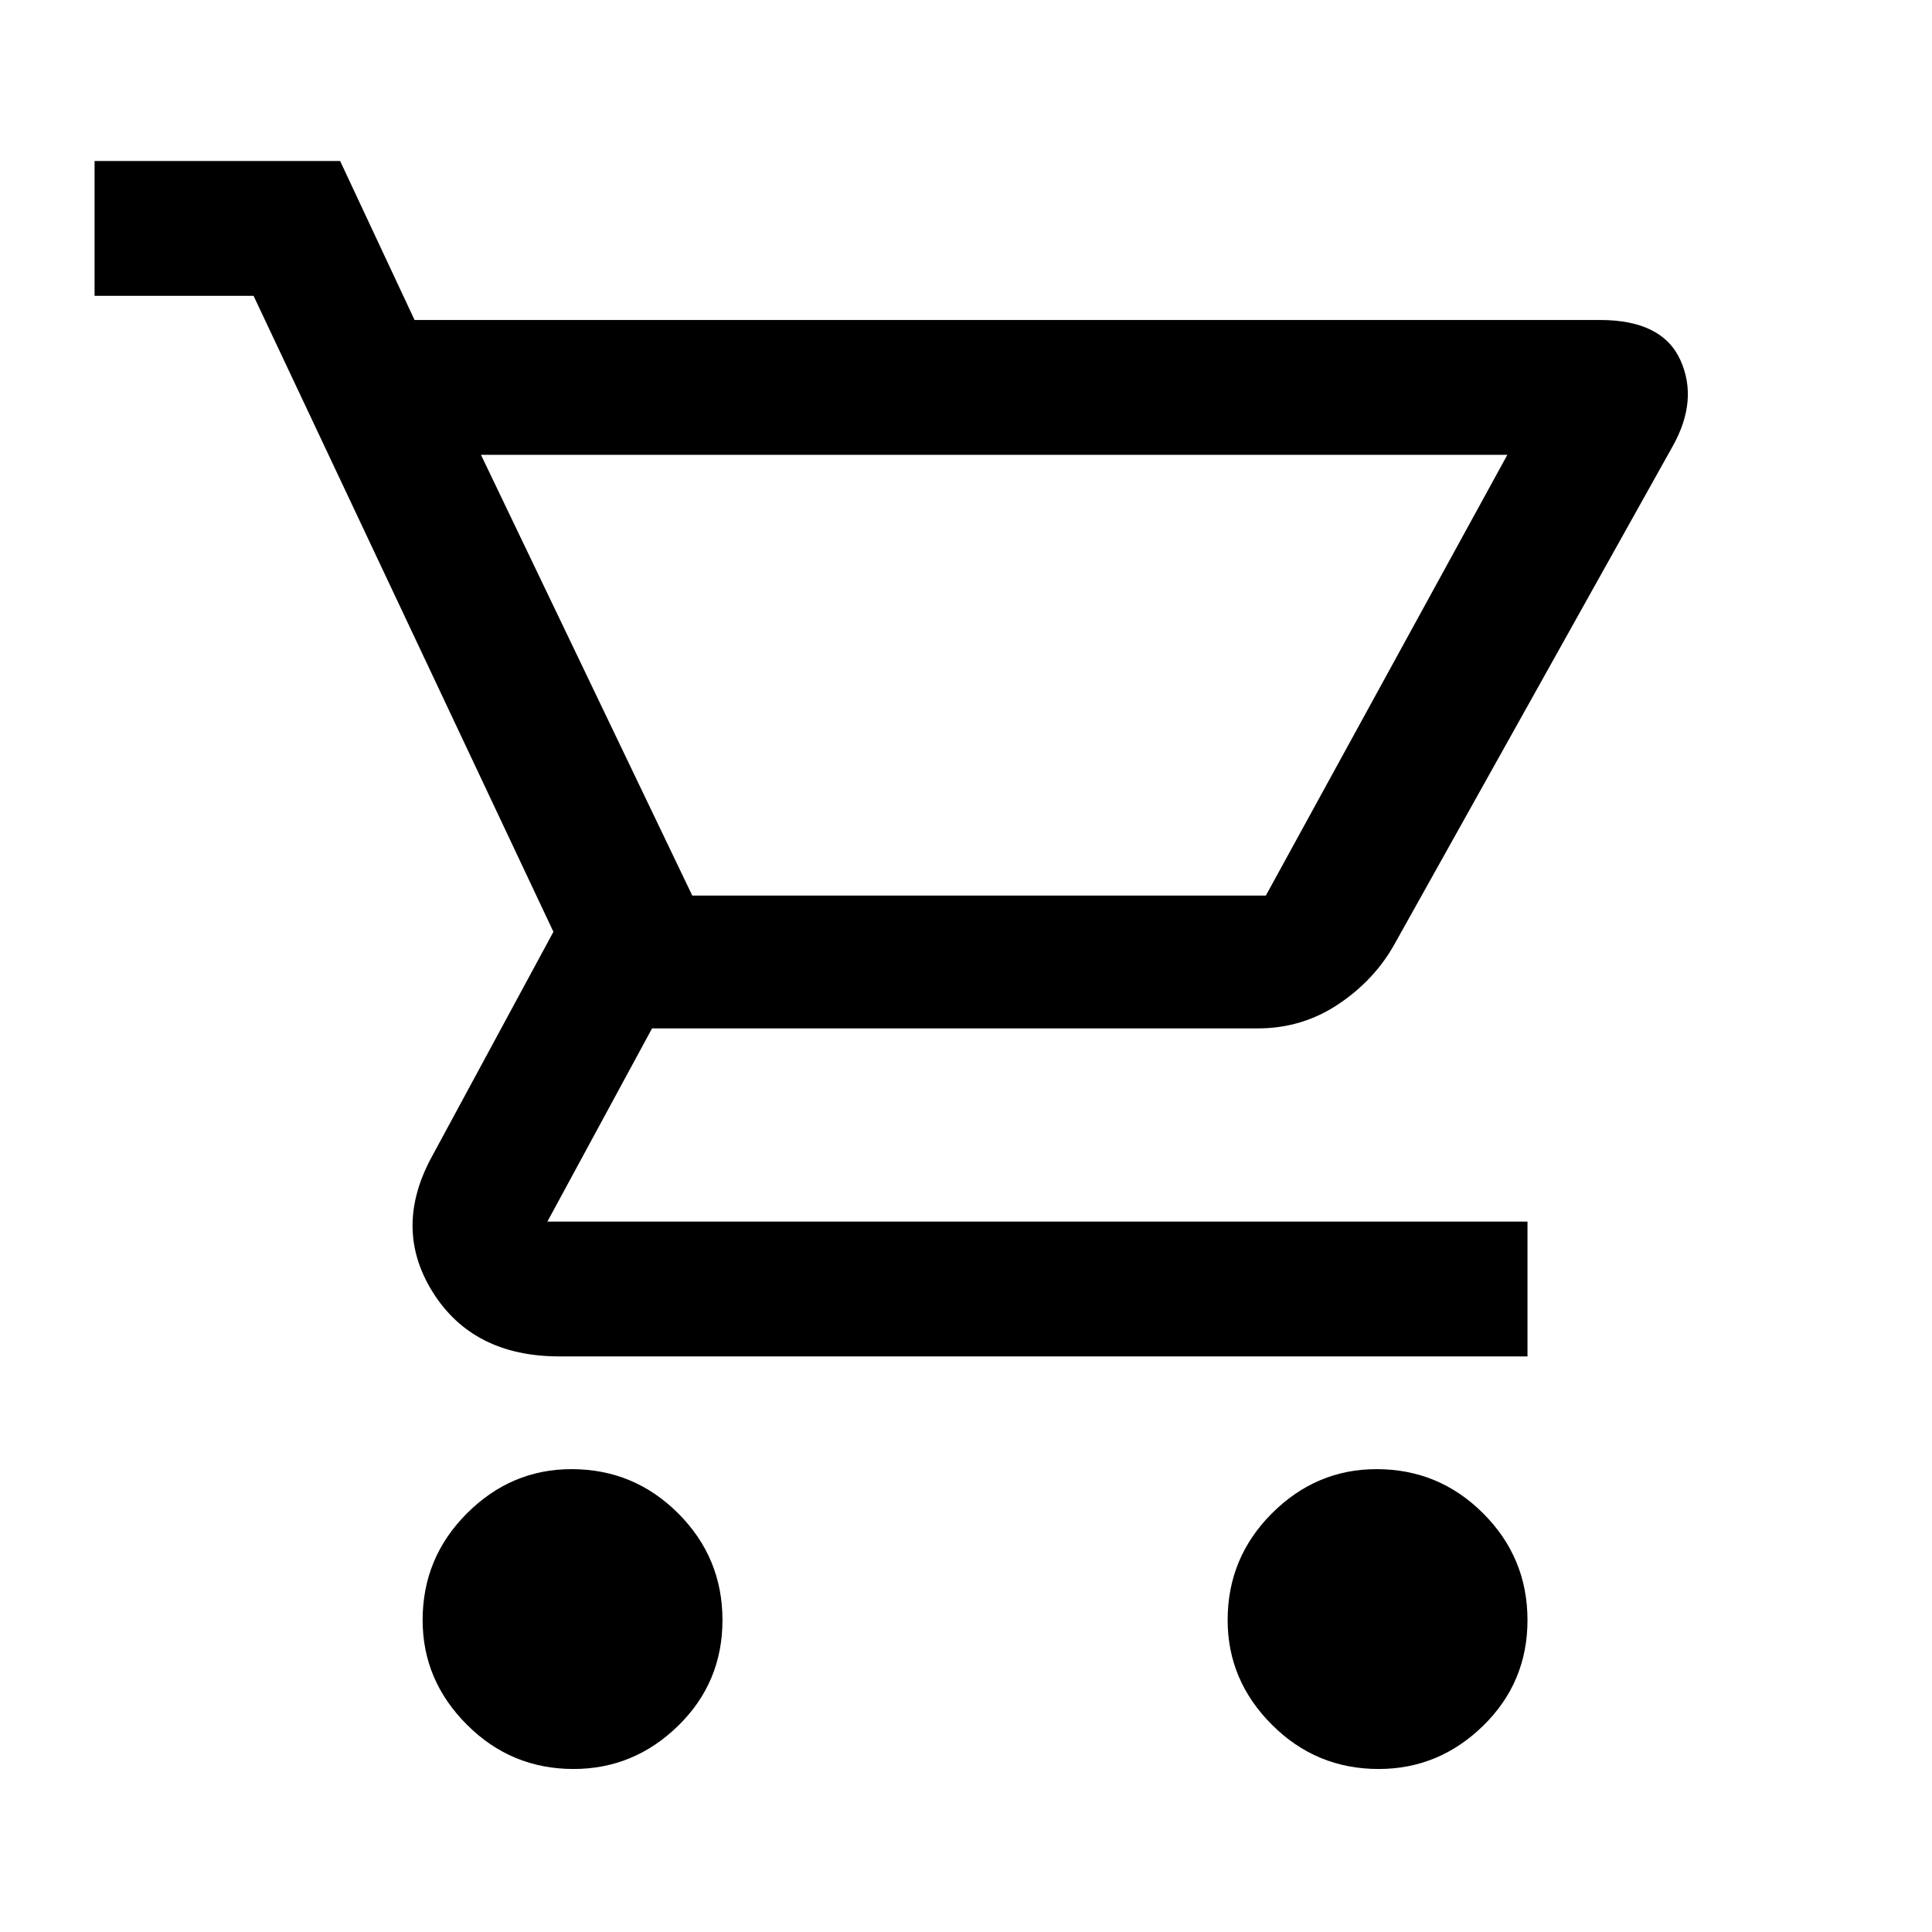
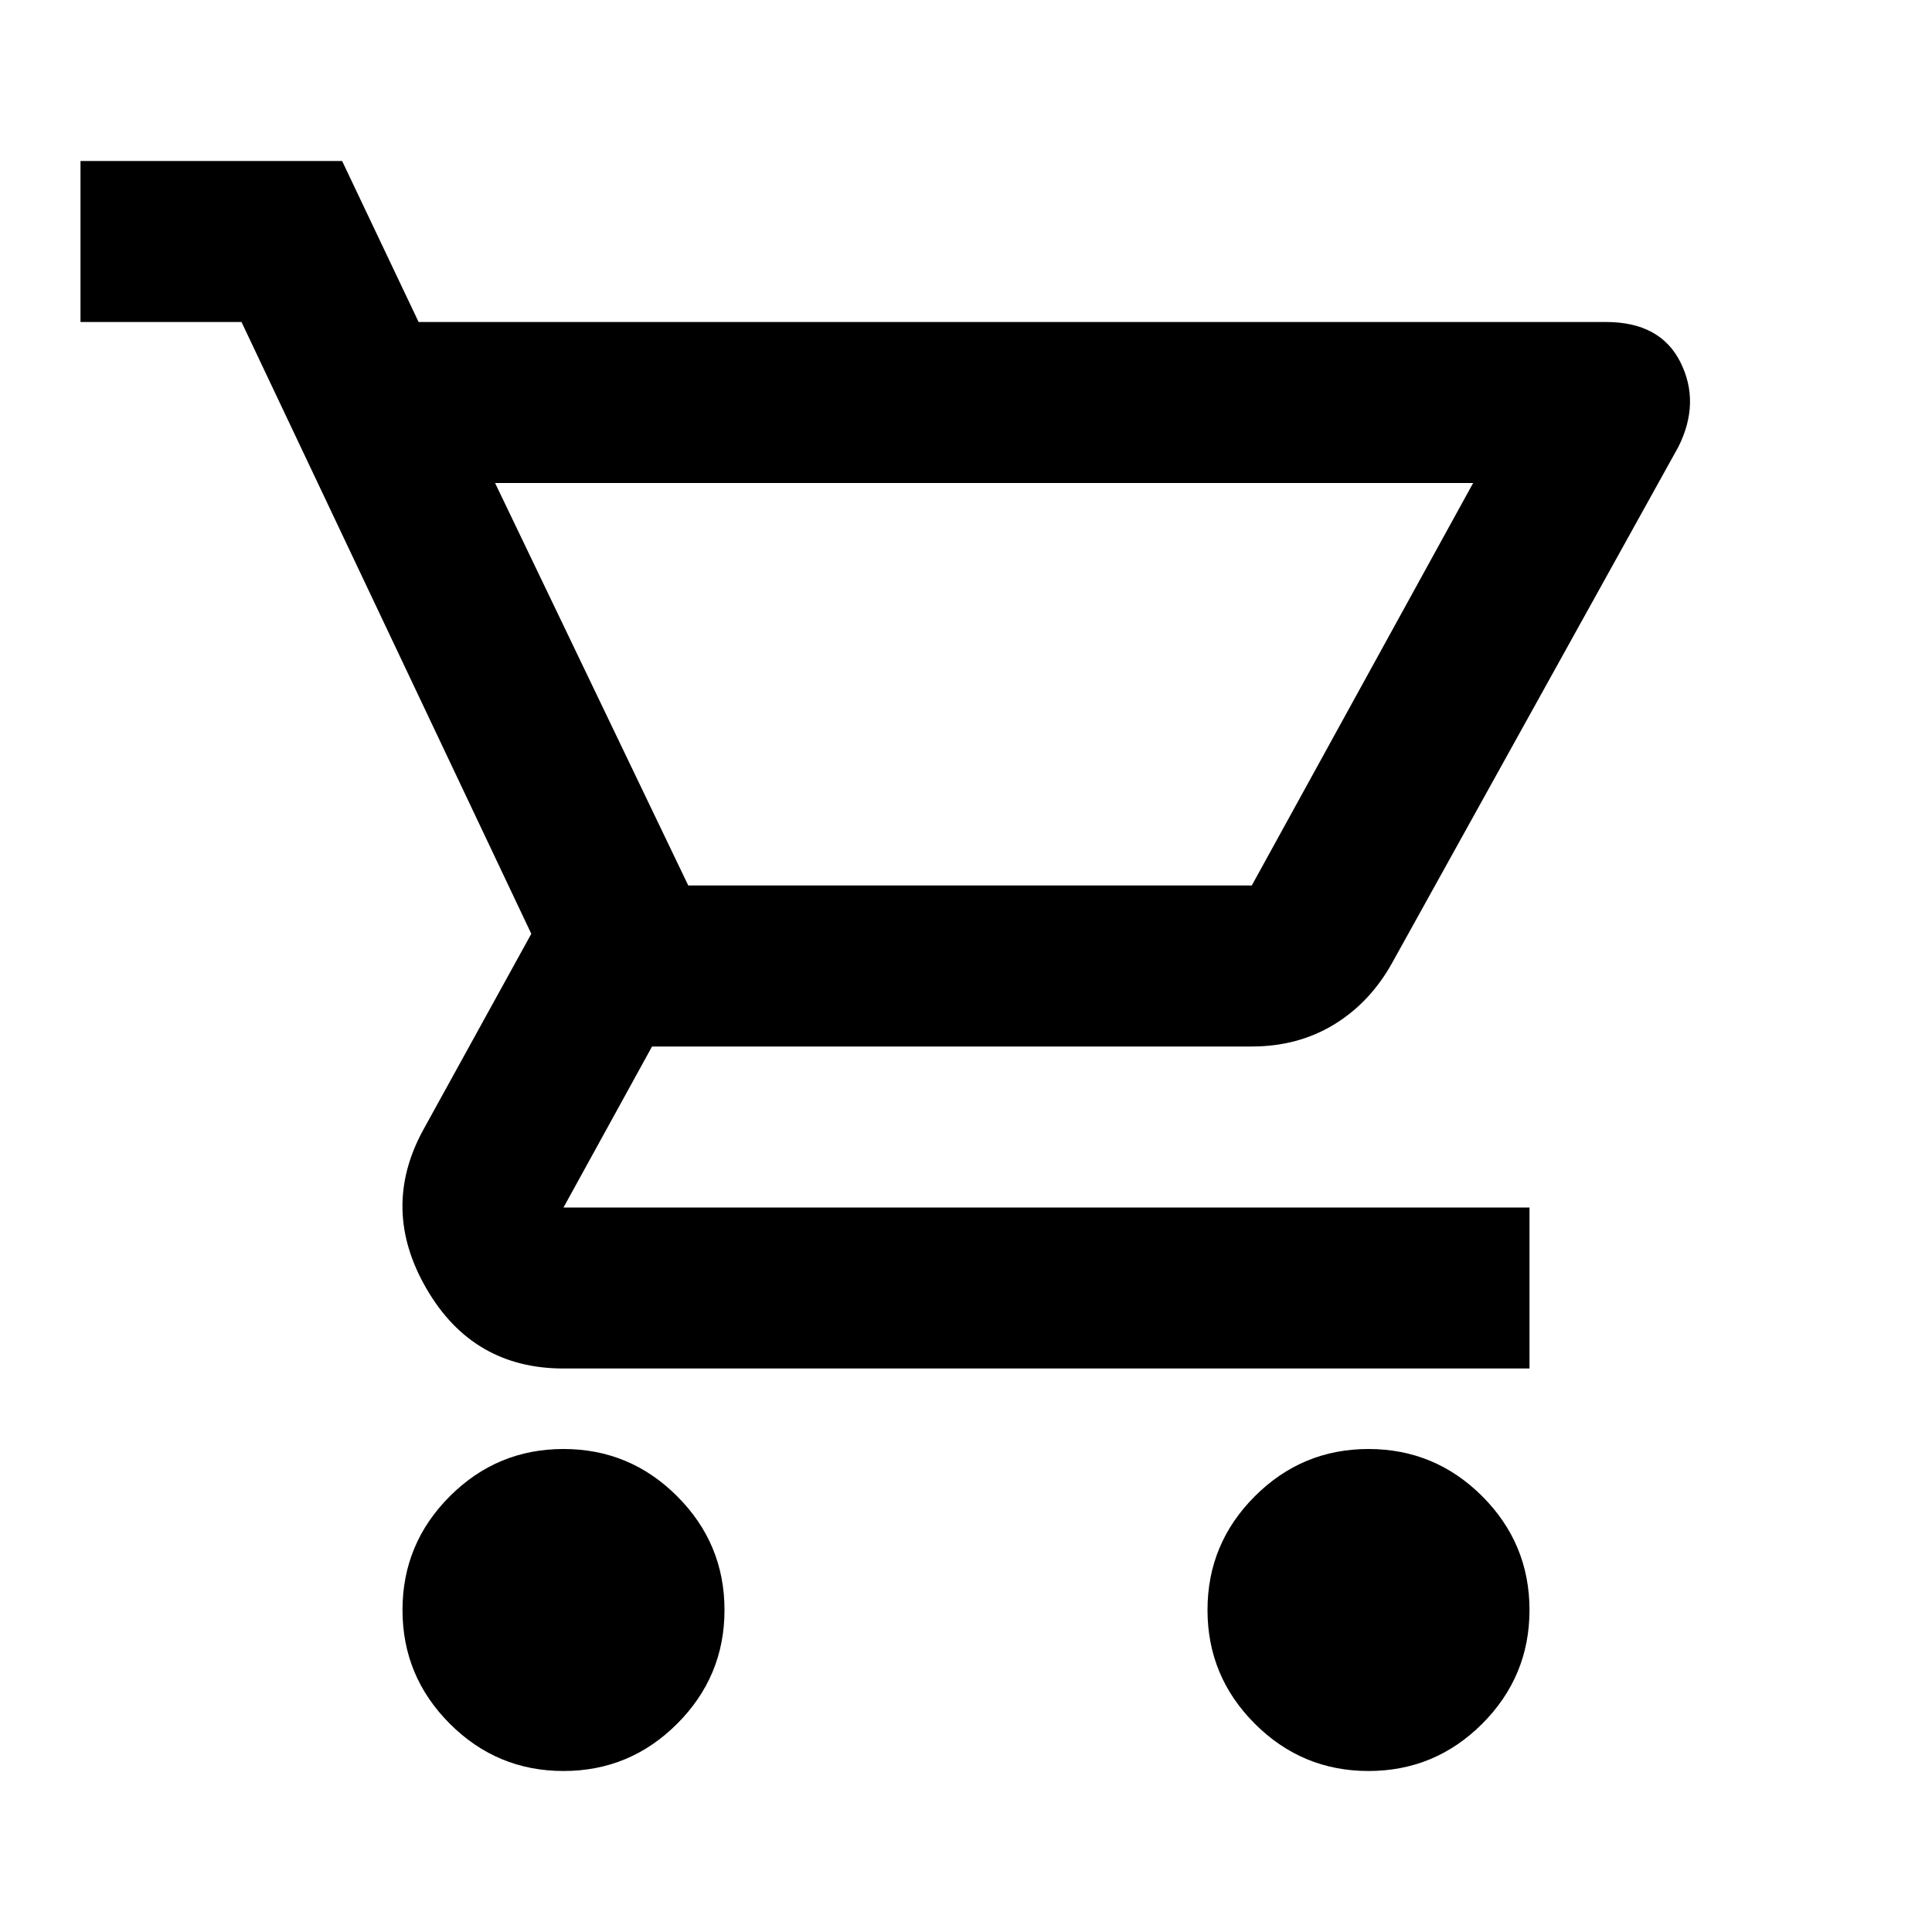
- <svg xmlns="http://www.w3.org/2000/svg" height="40" width="40">
-   <path d="M11.875 36.625q-1.292 0-2.208-.917-.917-.916-.917-2.166 0-1.292.917-2.209.916-.916 2.166-.916 1.292 0 2.209.916.916.917.916 2.209 0 1.291-.916 2.187-.917.896-2.167.896Zm16.667 0q-1.292 0-2.209-.917-.916-.916-.916-2.166 0-1.292.916-2.209.917-.916 2.167-.916 1.292 0 2.208.916.917.917.917 2.209 0 1.291-.917 2.187-.916.896-2.166.896ZM9.958 9.417l4.375 9.125h11.875l5-9.125ZM8.583 6.625h24.542q1.292 0 1.667.833.375.834-.167 1.792l-5.75 10.292q-.417.75-1.167 1.25t-1.666.5H13.5l-2.167 4h20.292v2.791H11.583q-1.791 0-2.625-1.333-.833-1.333 0-2.833l2.5-4.625L5.25 6.125H1.958V3.333h5.084Zm5.75 11.917h11.875Z" />
+ <svg xmlns="http://www.w3.org/2000/svg" height="24" width="24">
+   <path d="M7 22q-.825 0-1.412-.587Q5 20.825 5 20q0-.825.588-1.413Q6.175 18 7 18t1.412.587Q9 19.175 9 20q0 .825-.588 1.413Q7.825 22 7 22Zm10 0q-.825 0-1.412-.587Q15 20.825 15 20q0-.825.588-1.413Q16.175 18 17 18t1.413.587Q19 19.175 19 20q0 .825-.587 1.413Q17.825 22 17 22ZM6.15 6l2.4 5h7l2.75-5ZM5.2 4h14.75q.675 0 .925.5t-.025 1.05l-3.55 6.4q-.275.5-.725.775-.45.275-1.025.275H8.1L7 15h12v2H7q-1.125 0-1.7-.988-.575-.987-.05-1.962L6.6 11.6 3 4H1V2h3.25Zm3.35 7h7Z" />
</svg>
